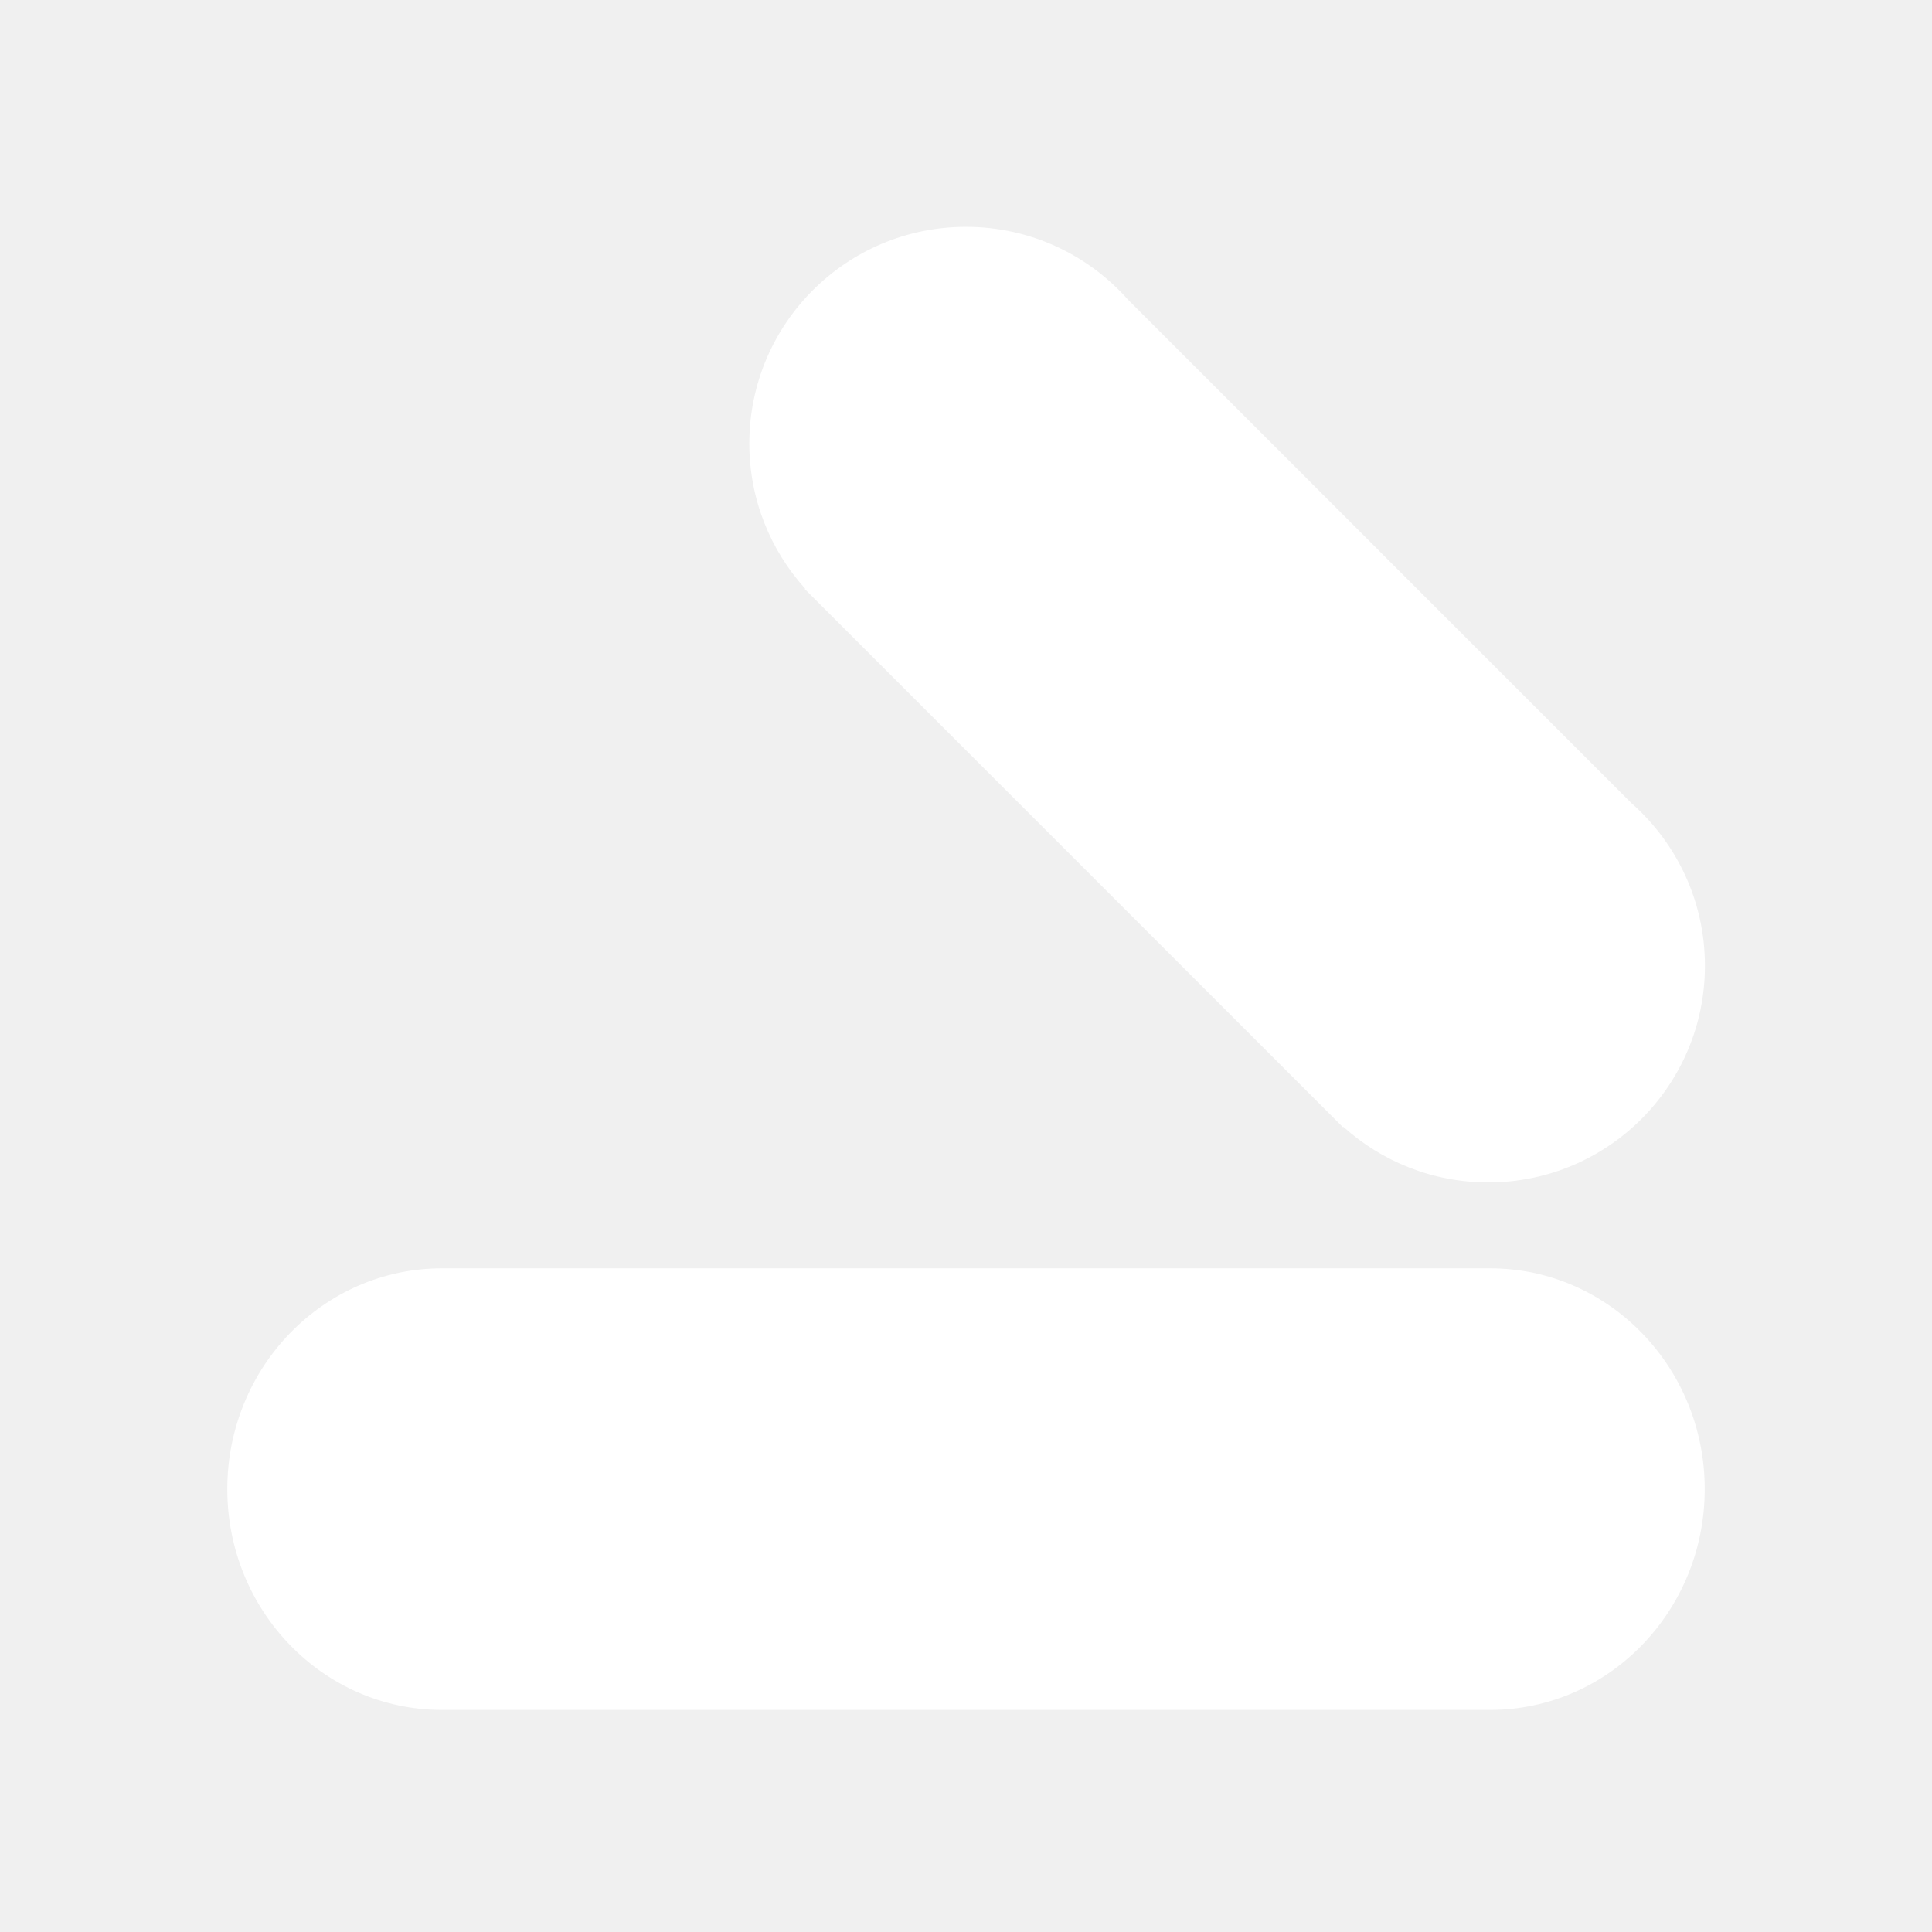
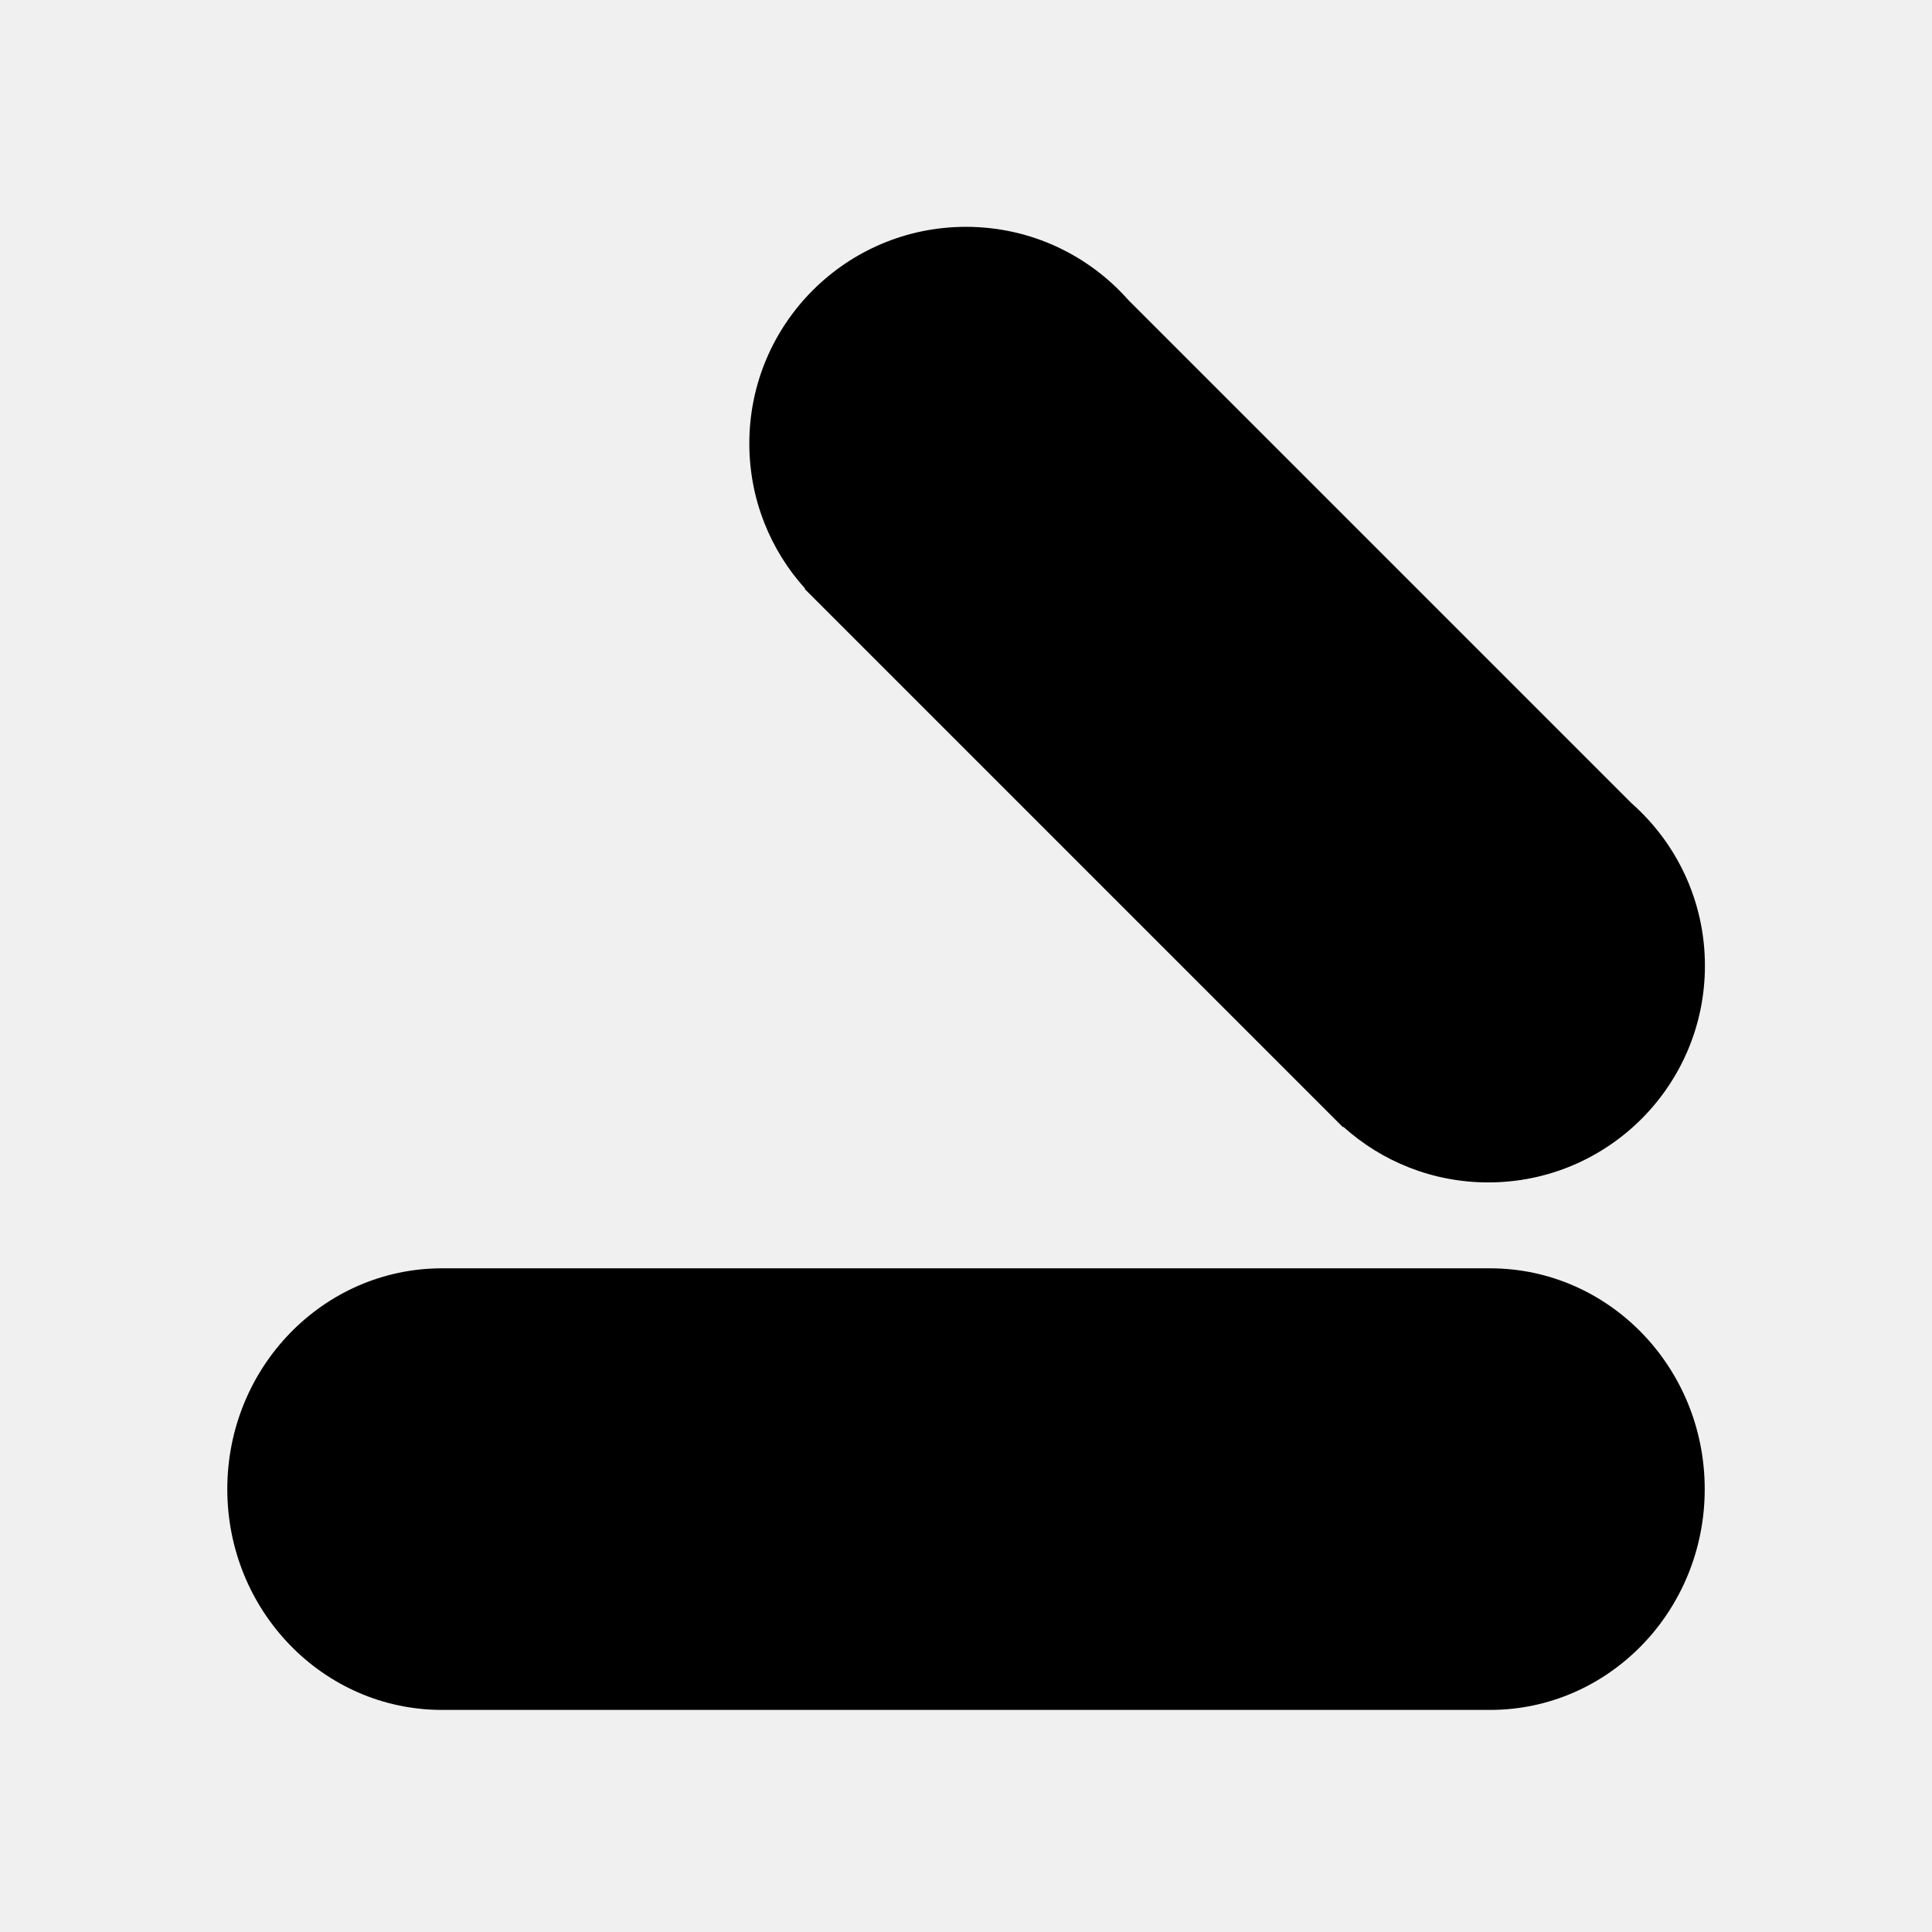
<svg xmlns="http://www.w3.org/2000/svg" viewBox="0 0 864 864">
-   <path fill="#fff" d="M666.35,567.2H197.65c-53.02,0-96,44.21-96,98.74s42.98,98.74,96,98.74h468.71c53.02,0,96-44.21,96-98.74s-42.98-98.74-96-98.74Z" />
-   <path fill="#fff" d="M729.79,359.36l-225.26-225.26c-17.75-20.03-43.67-32.66-72.54-32.66-53.51,0-96.89,43.38-96.89,96.89,0,24.97,9.44,47.72,24.95,64.9l-.17.17,240.69,240.69.18-.18c17.17,15.46,39.89,24.87,64.81,24.87,53.51,0,96.89-43.38,96.89-96.89,0-28.87-12.63-54.79-32.66-72.54Z" />
+   <path fill="#000000" d="M666.35,567.2H197.65c-53.02,0-96,44.21-96,98.74s42.98,98.74,96,98.74h468.71c53.02,0,96-44.21,96-98.74s-42.98-98.74-96-98.74Z" />
+   <path fill="#000000" d="M729.79,359.36l-225.26-225.26c-17.75-20.03-43.67-32.66-72.54-32.66-53.51,0-96.89,43.38-96.89,96.89,0,24.97,9.44,47.72,24.95,64.9l-.17.17,240.69,240.69.18-.18c17.17,15.46,39.89,24.87,64.81,24.87,53.51,0,96.89-43.38,96.89-96.89,0-28.87-12.63-54.79-32.66-72.54Z" />
</svg>
